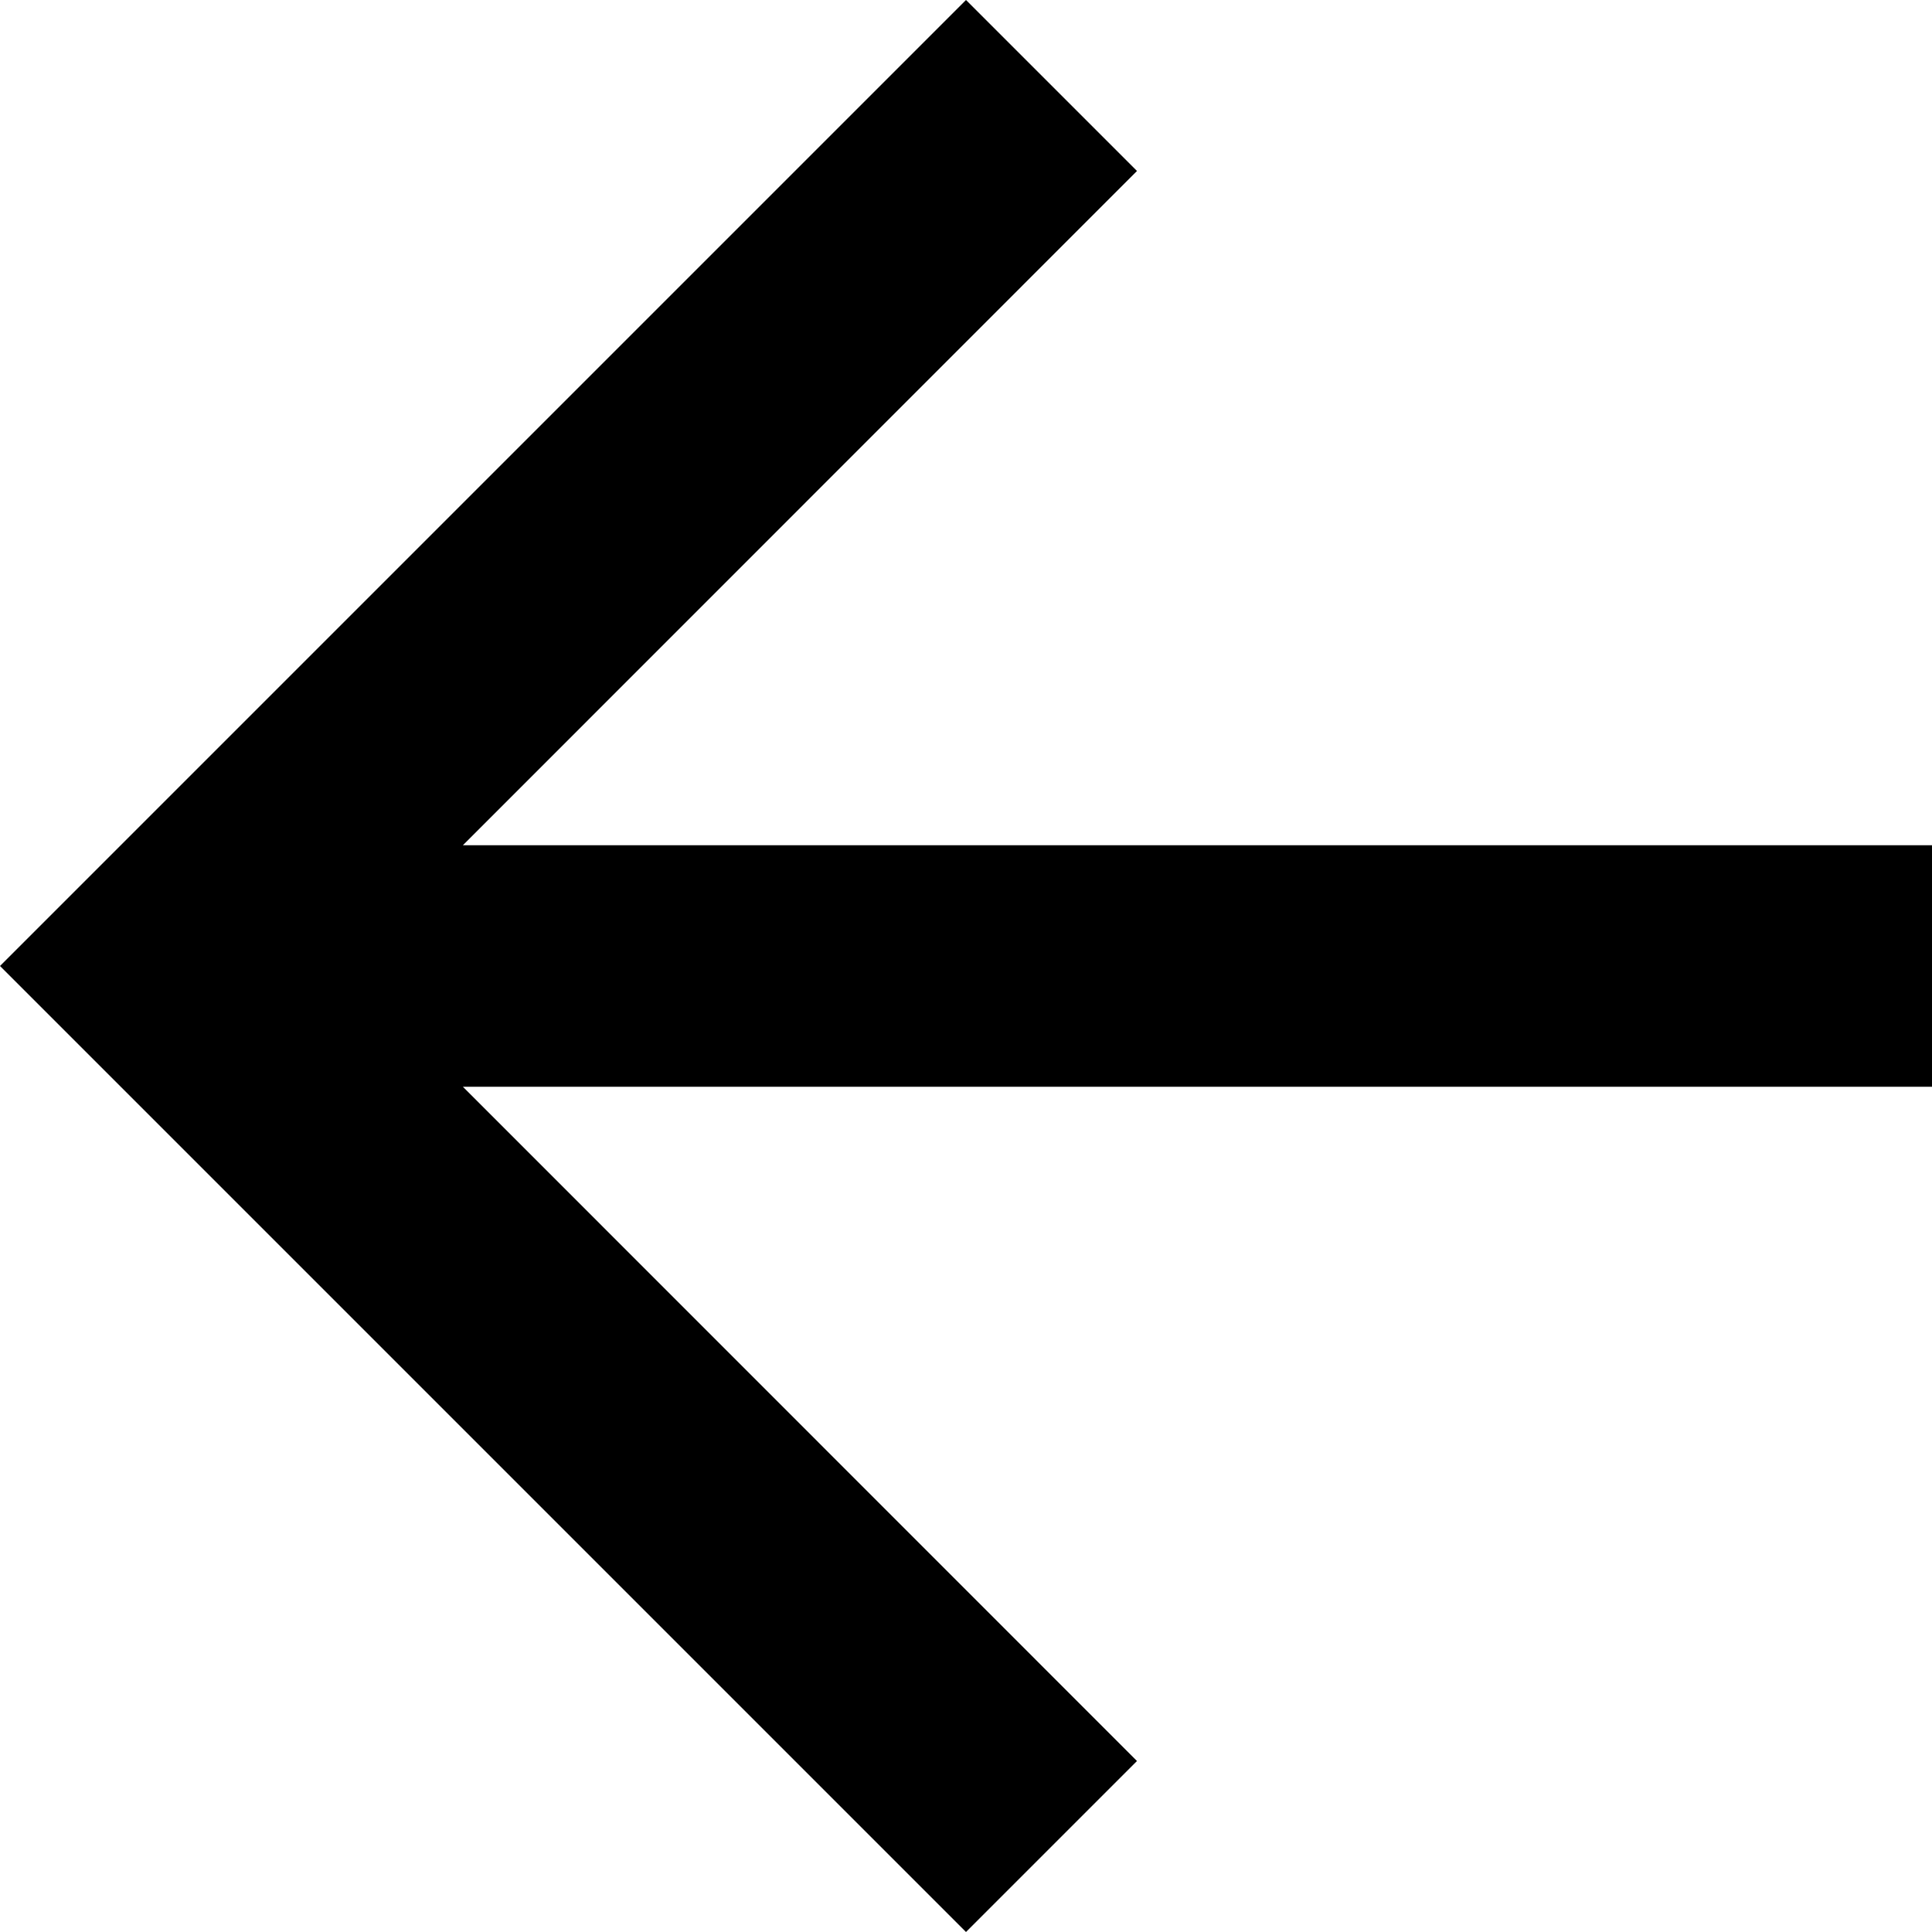
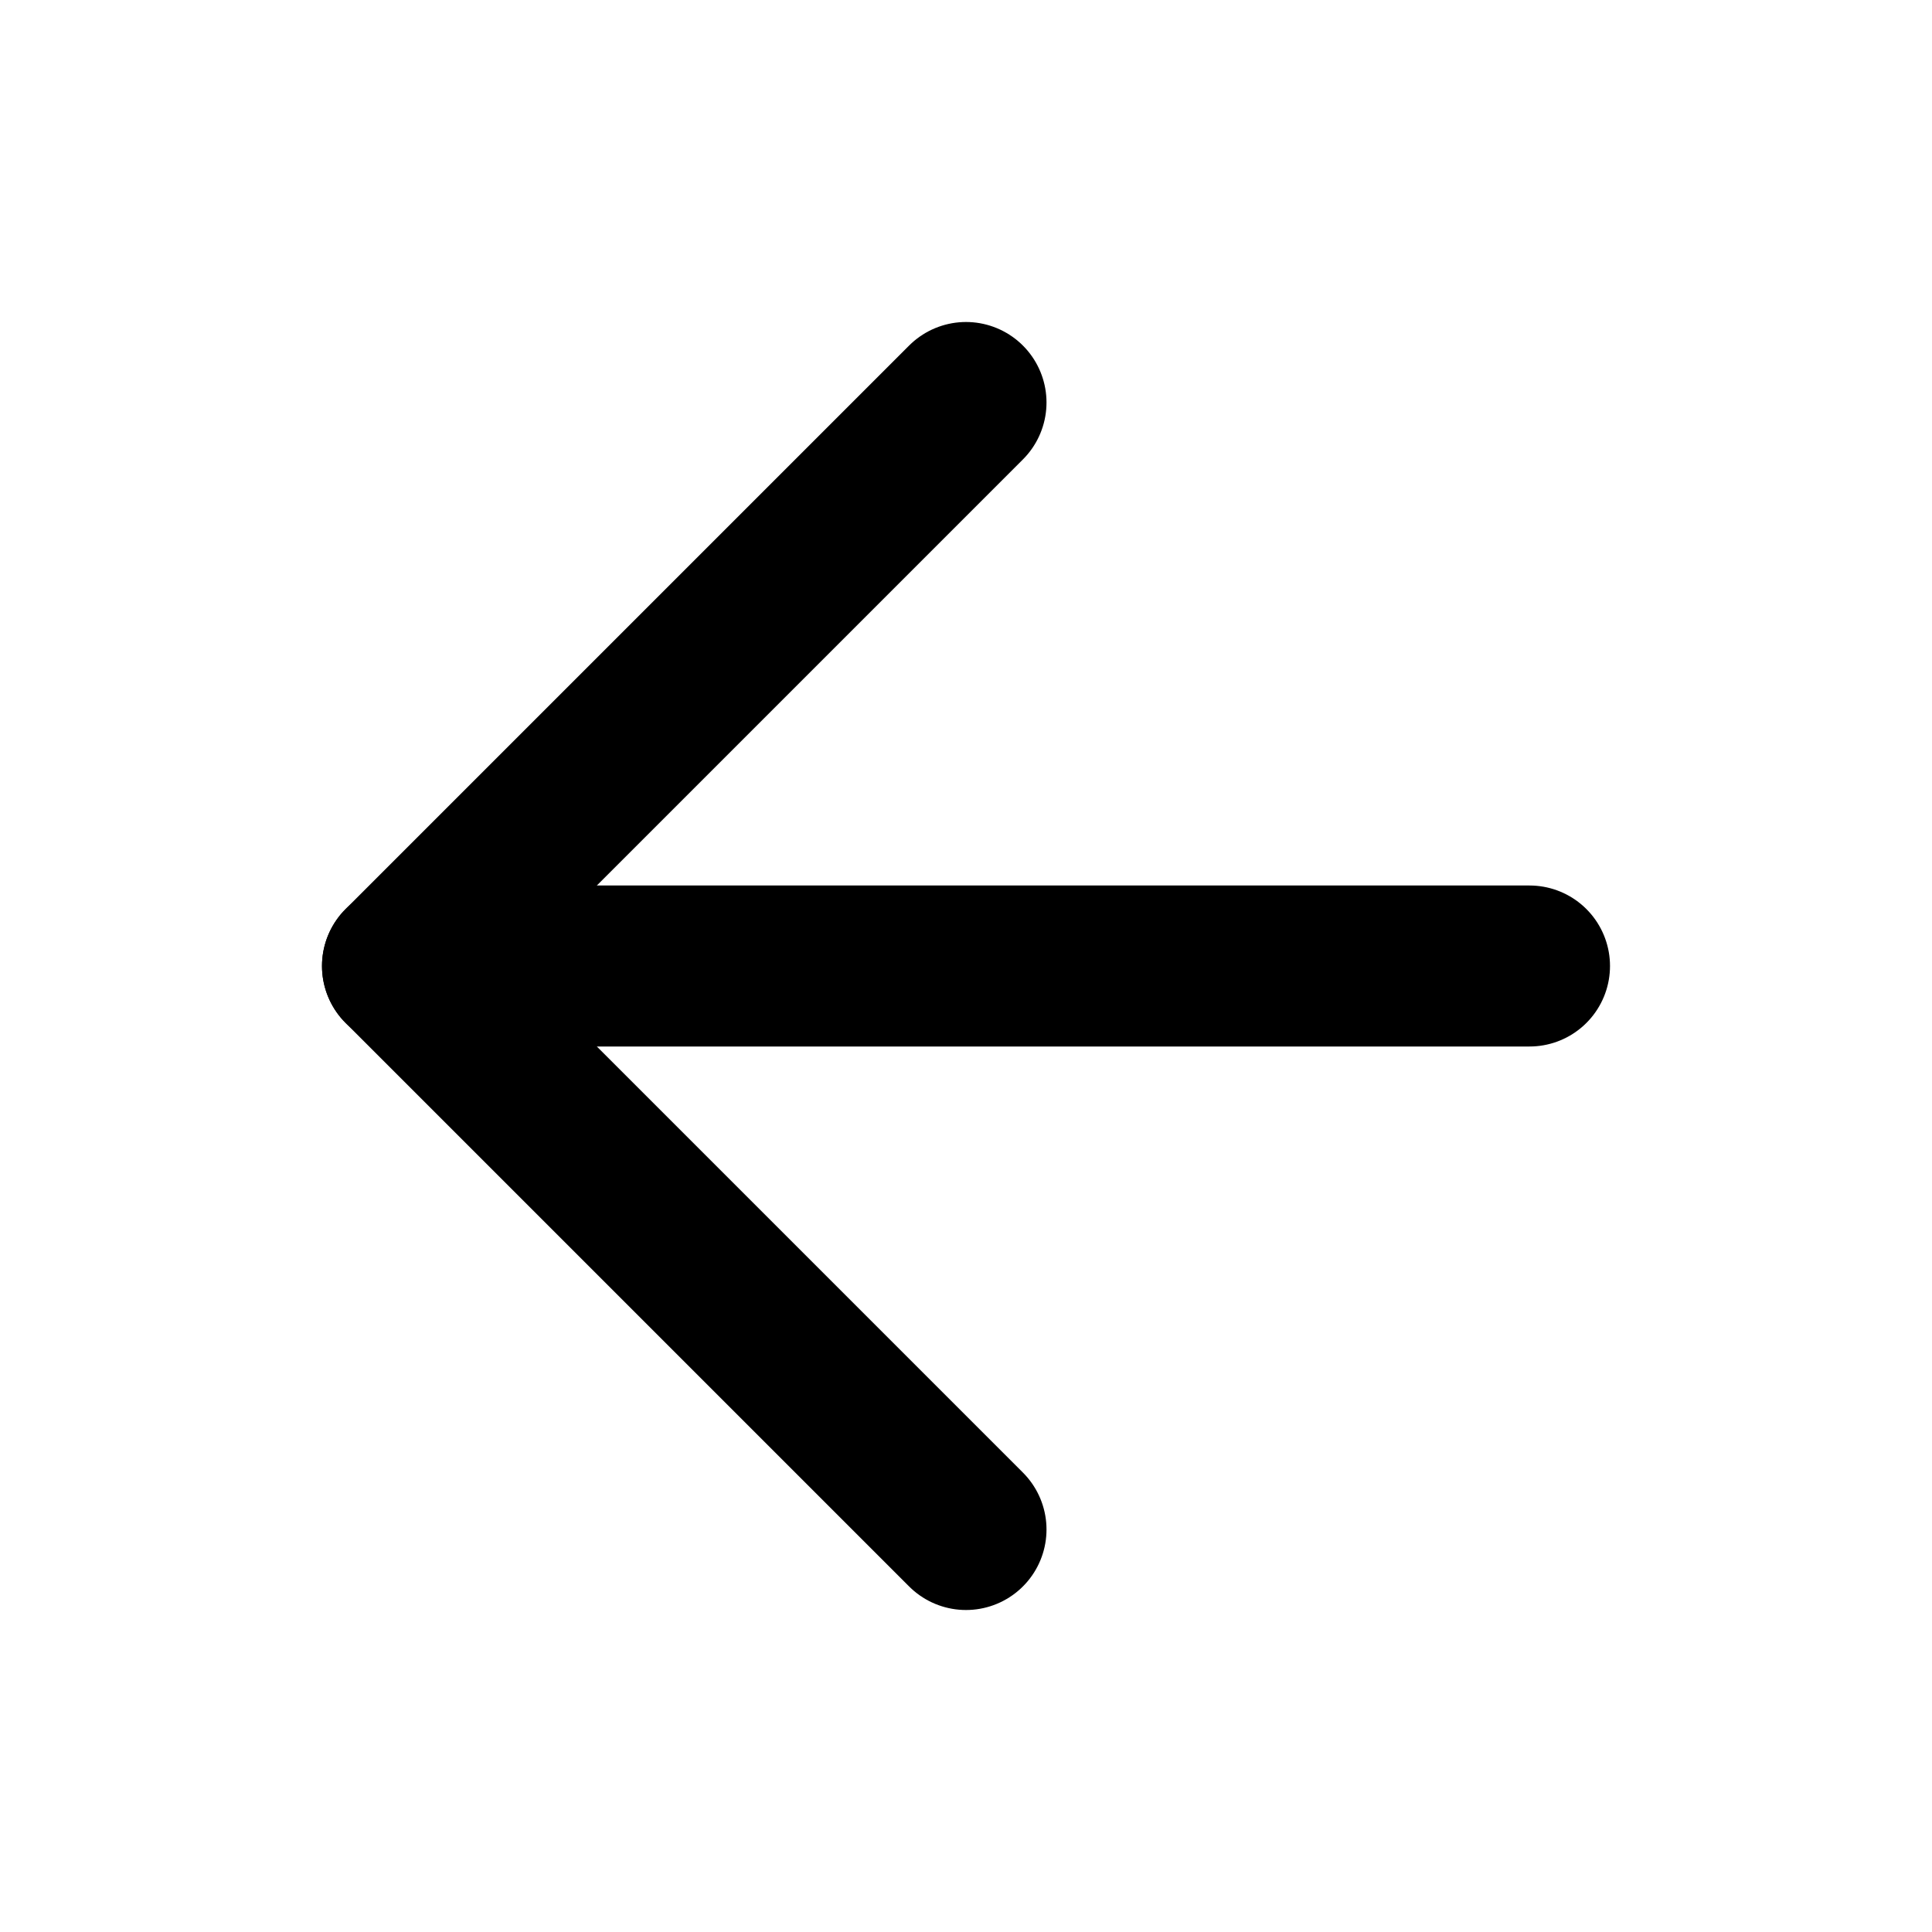
- <svg xmlns="http://www.w3.org/2000/svg" viewBox="0 0 12 12" fill="none">
-   <path d="M2.875 5.25L12 5.25L12 6.75L2.875 6.75L7.062 10.938L6 12L5.24537e-07 6L6 -5.24537e-07L7.062 1.062L2.875 5.25Z" fill="currentColor" />
+ <svg xmlns="http://www.w3.org/2000/svg" width="24" height="24" viewBox="0 0 24 24" fill="none" stroke="currentColor" stroke-width="2" stroke-linecap="round" stroke-linejoin="round" class="feather feather-arrow-left">
+   <line x1="19" y1="12" x2="5" y2="12" />
+   <polyline points="12 19 5 12 12 5" />
</svg>
